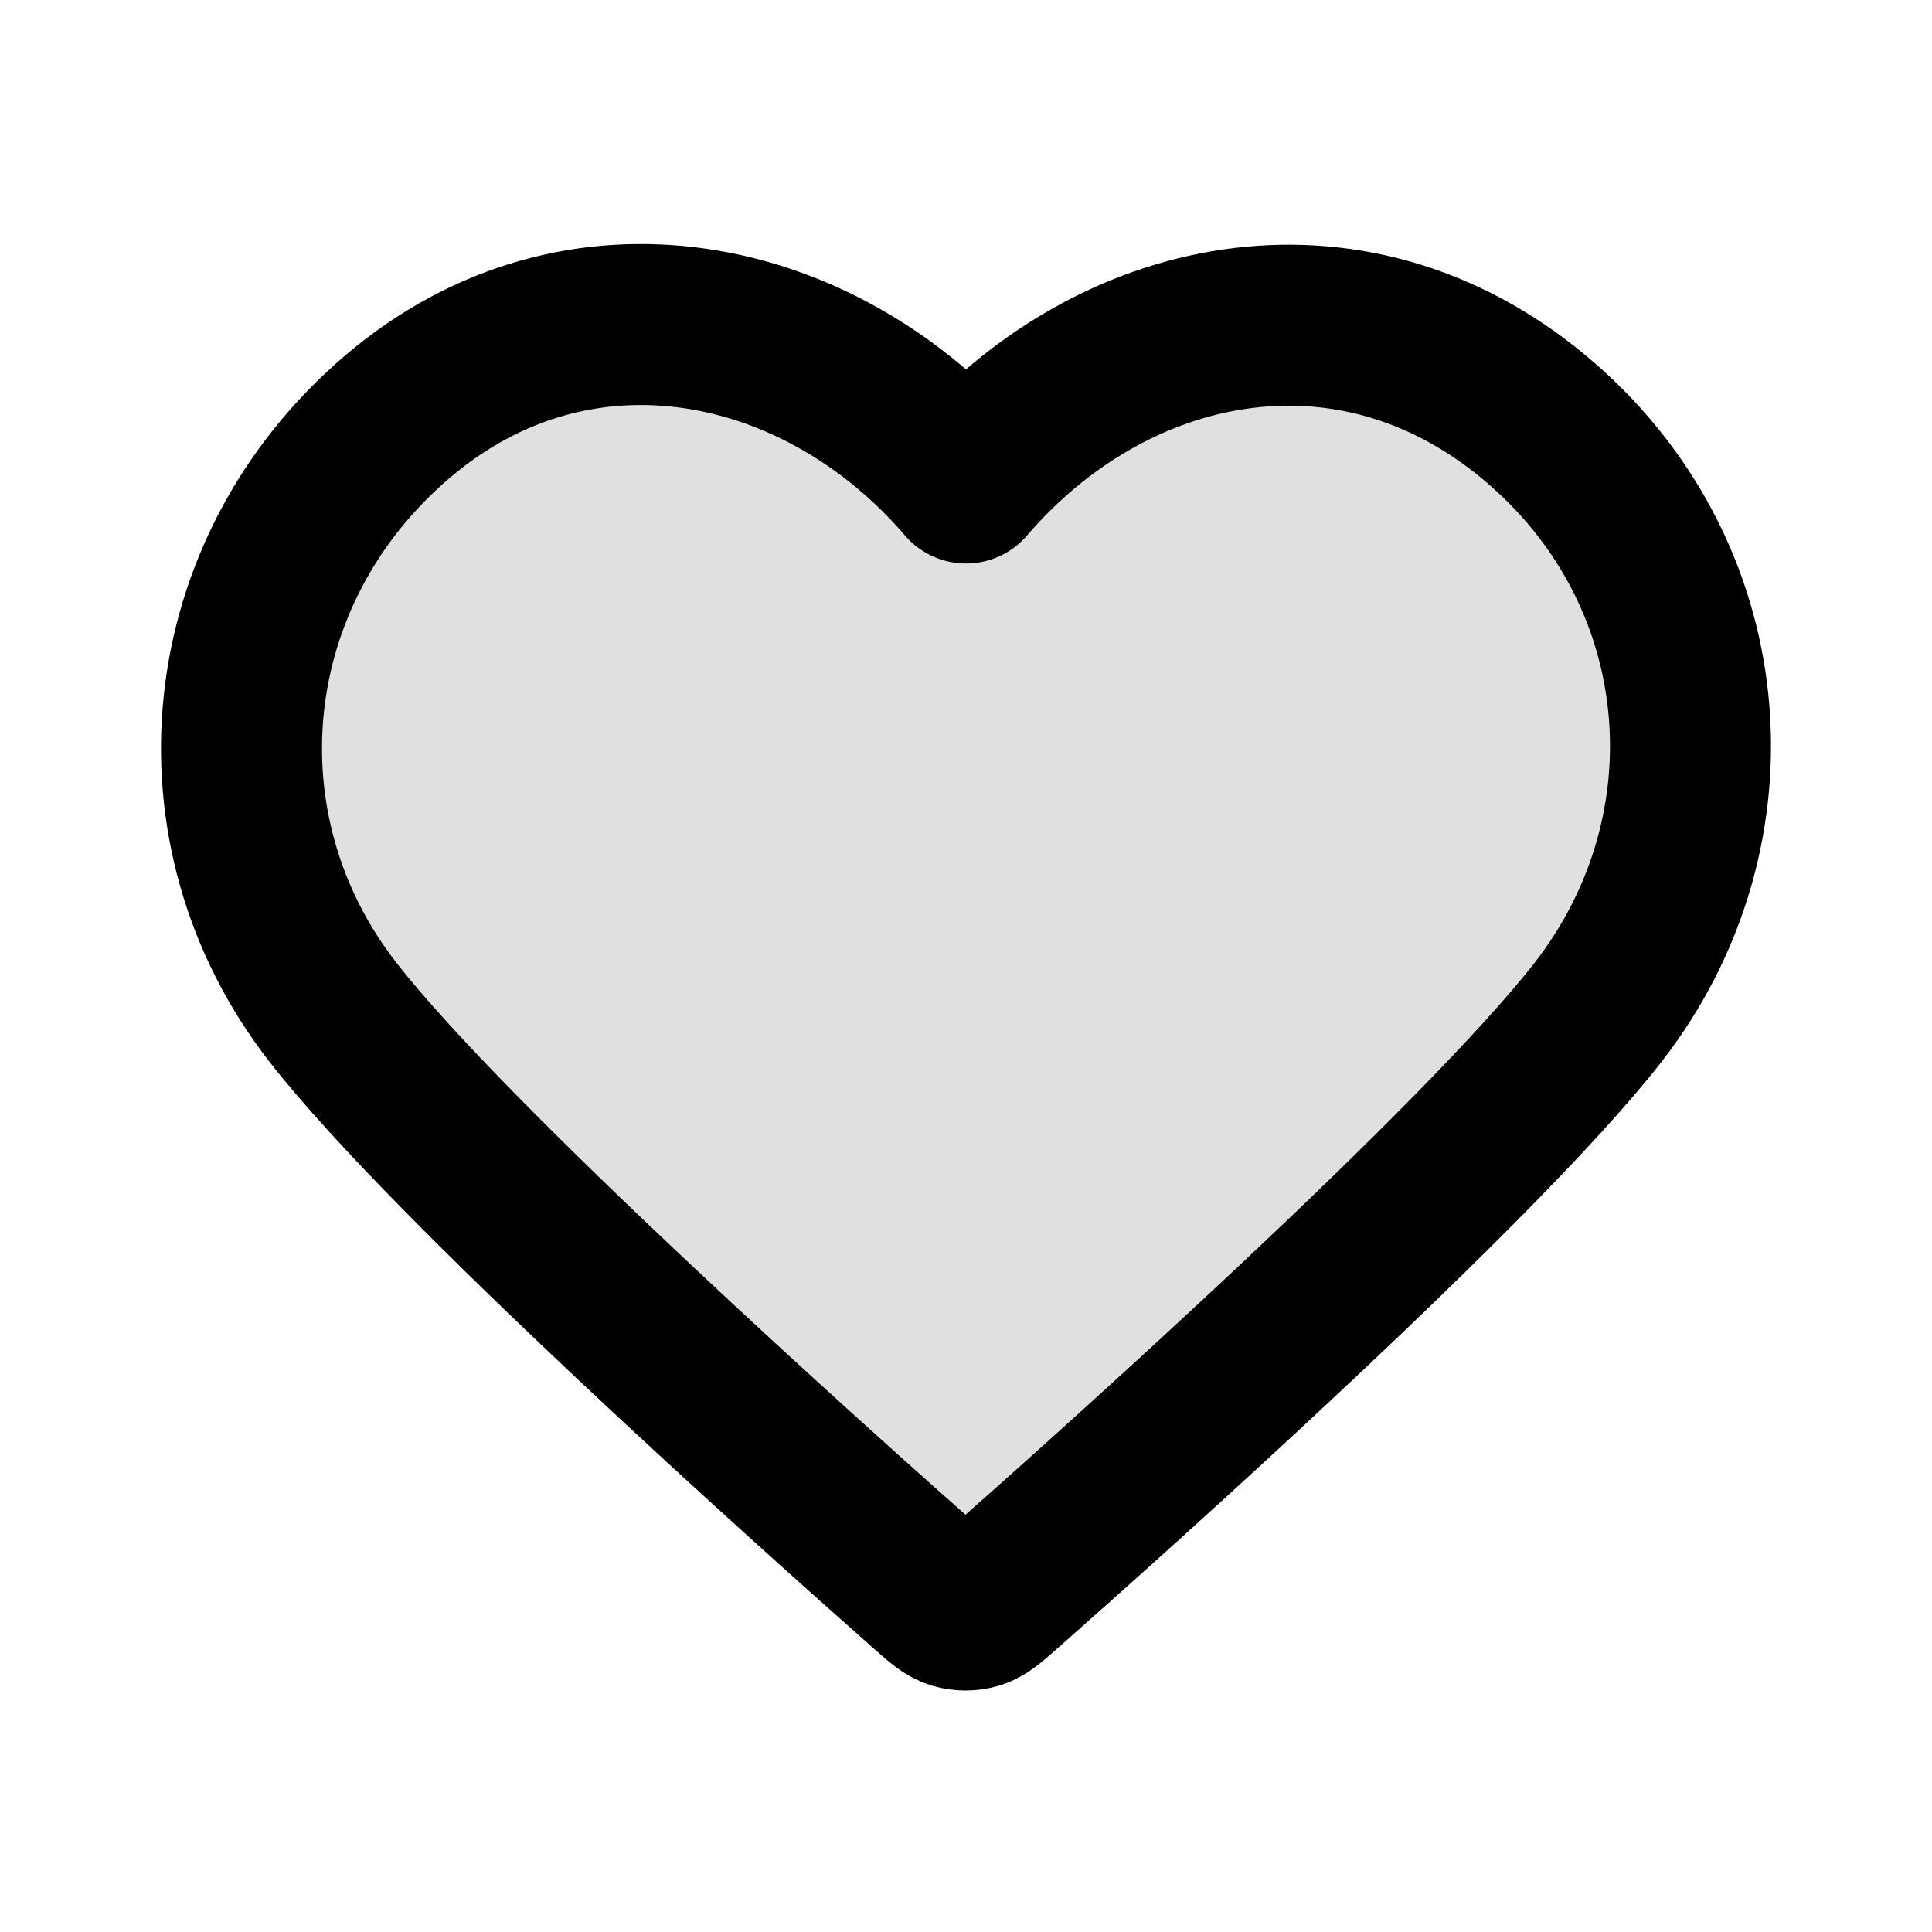
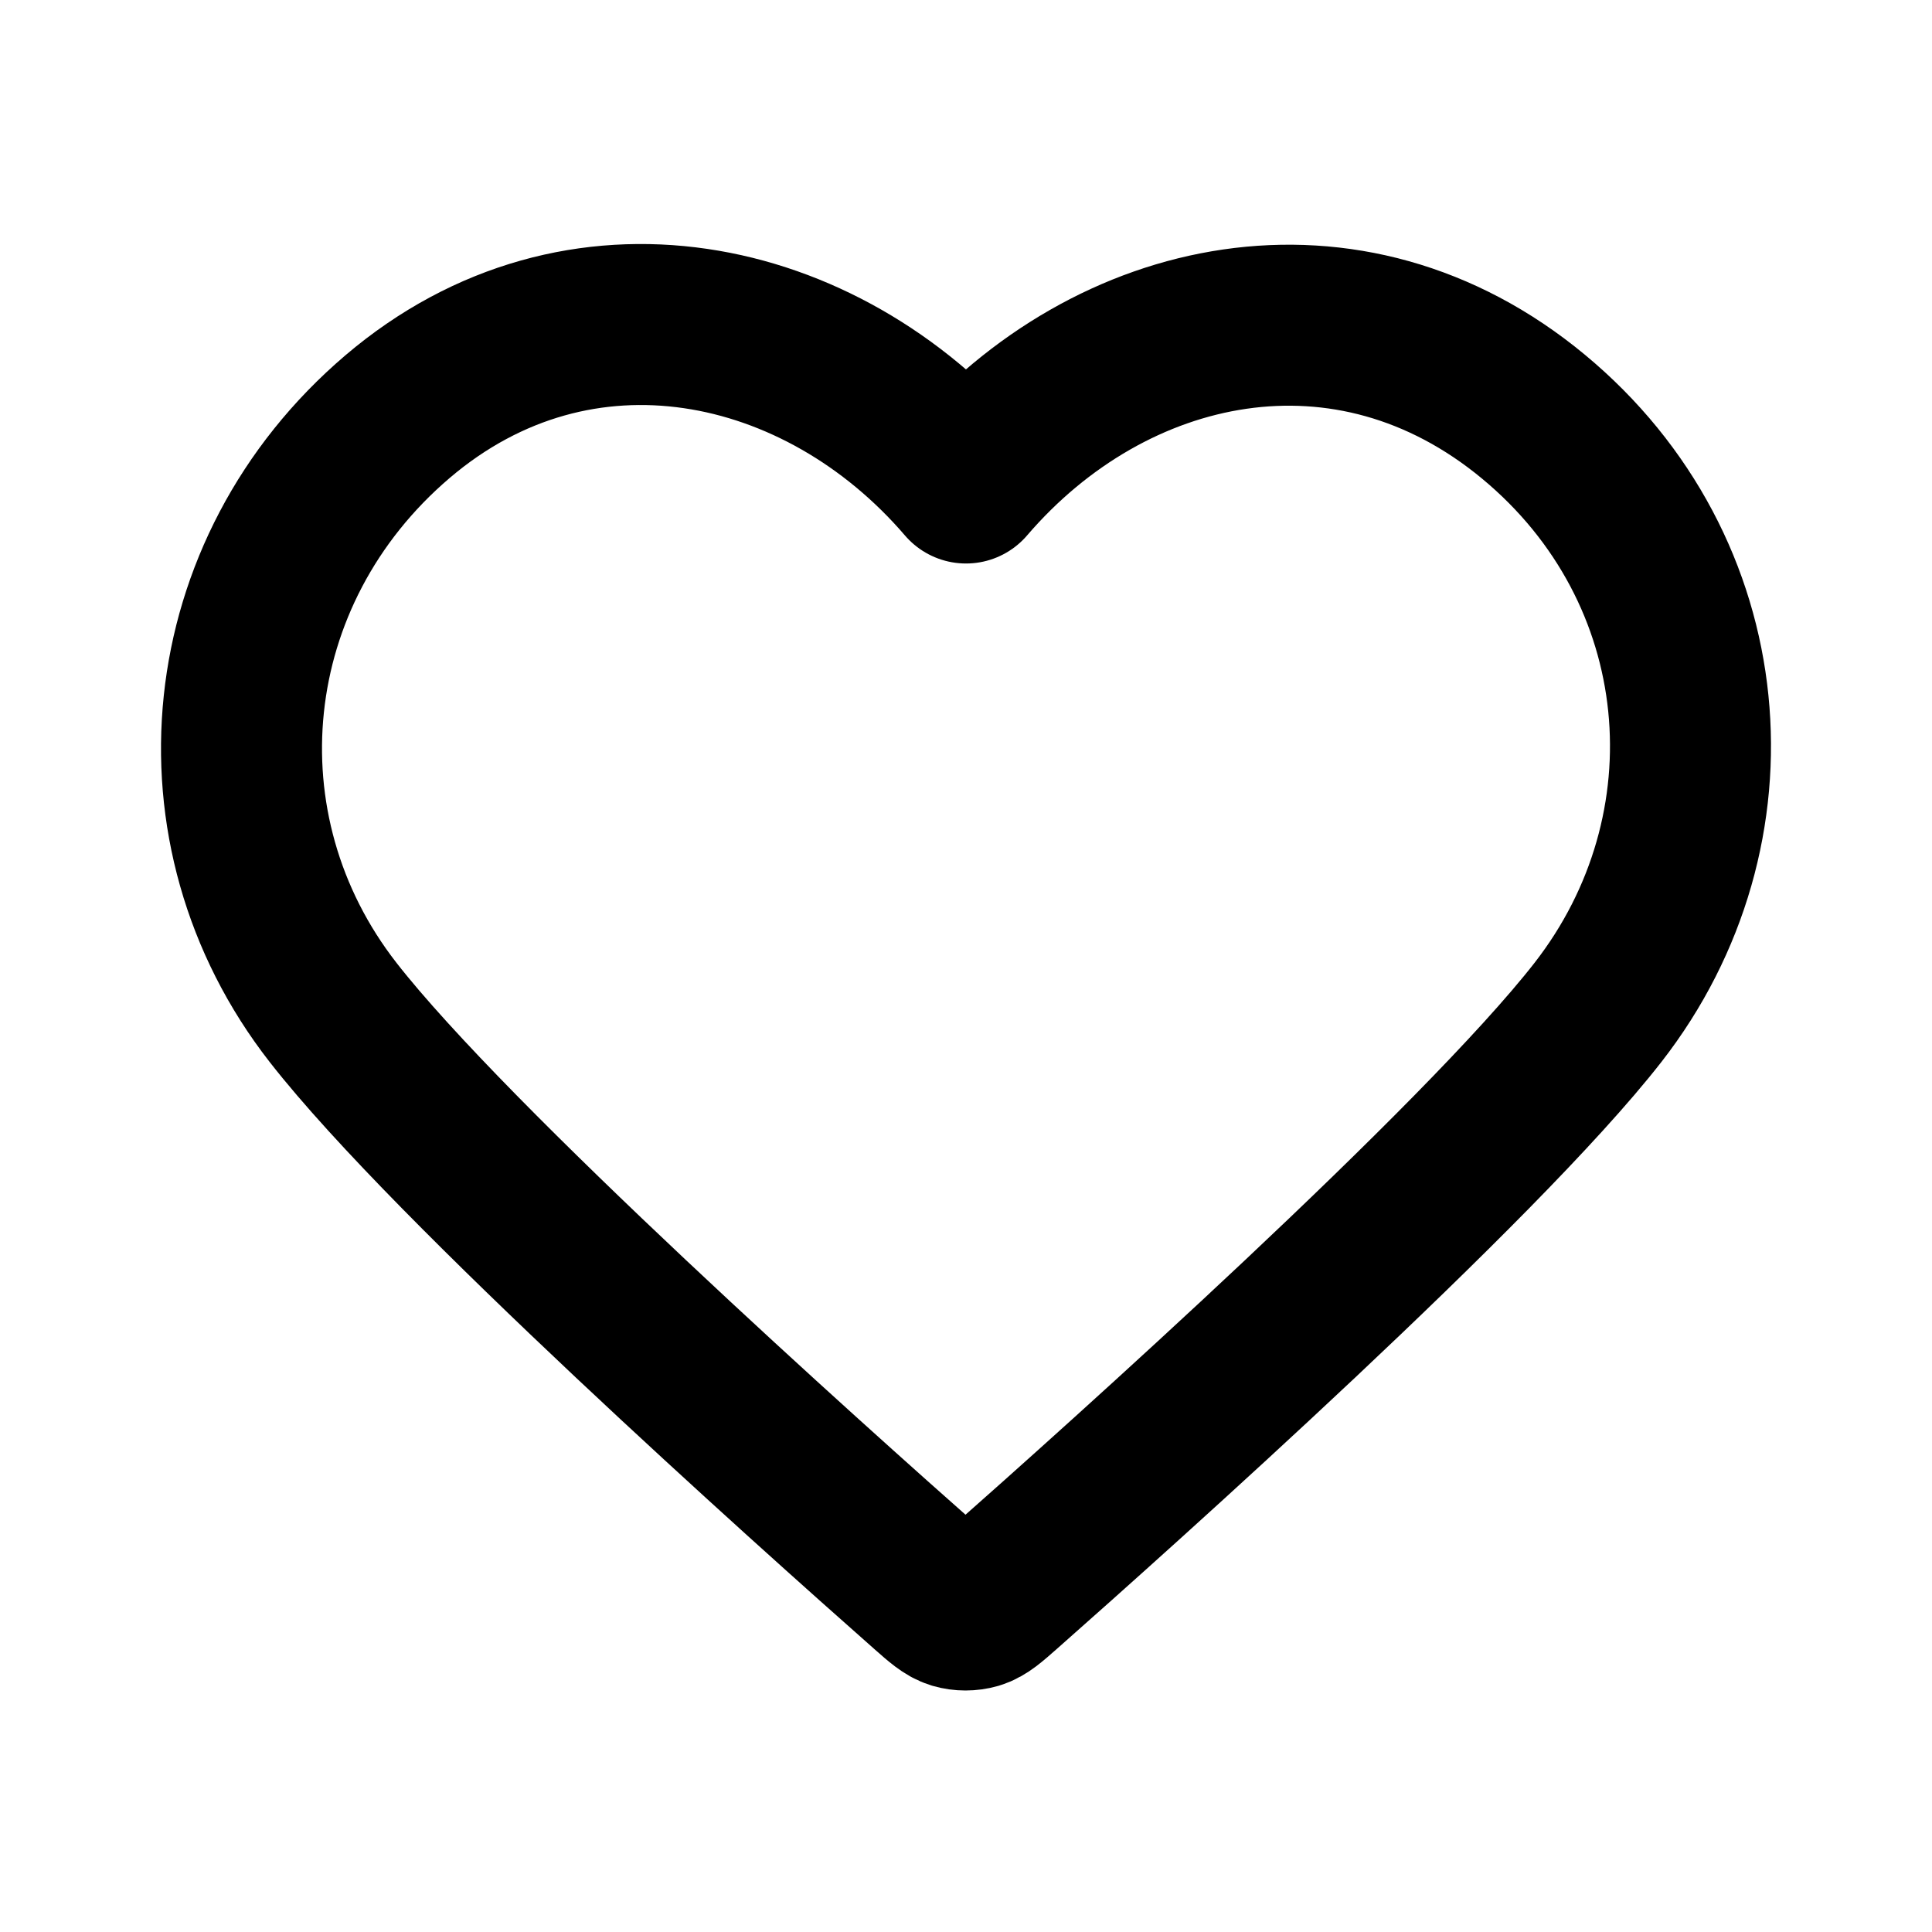
- <svg xmlns="http://www.w3.org/2000/svg" viewBox="0 0 24 24" fill="#e0e0e0">
+ <svg xmlns="http://www.w3.org/2000/svg" viewBox="0 0 24 24" fill="none">
  <g id="SVGRepo_bgCarrier" stroke-width="0" />
  <g id="SVGRepo_tracerCarrier" stroke-linecap="round" stroke-linejoin="round" />
  <g id="SVGRepo_iconCarrier">
    <path fill-rule="evenodd" clip-rule="evenodd" d="M12 6C10.201 3.903 7.194 3.255 4.939 5.175C2.685 7.096 2.367 10.306 4.138 12.577C5.61 14.465 10.065 18.448 11.525 19.737C11.688 19.881 11.77 19.953 11.865 19.982C11.948 20.006 12.039 20.006 12.123 19.982C12.218 19.953 12.299 19.881 12.463 19.737C13.923 18.448 18.378 14.465 19.85 12.577C21.62 10.306 21.342 7.075 19.048 5.175C16.755 3.275 13.799 3.903 12 6Z" stroke="#000000" stroke-width="2" stroke-linecap="round" stroke-linejoin="round" />
  </g>
</svg>
